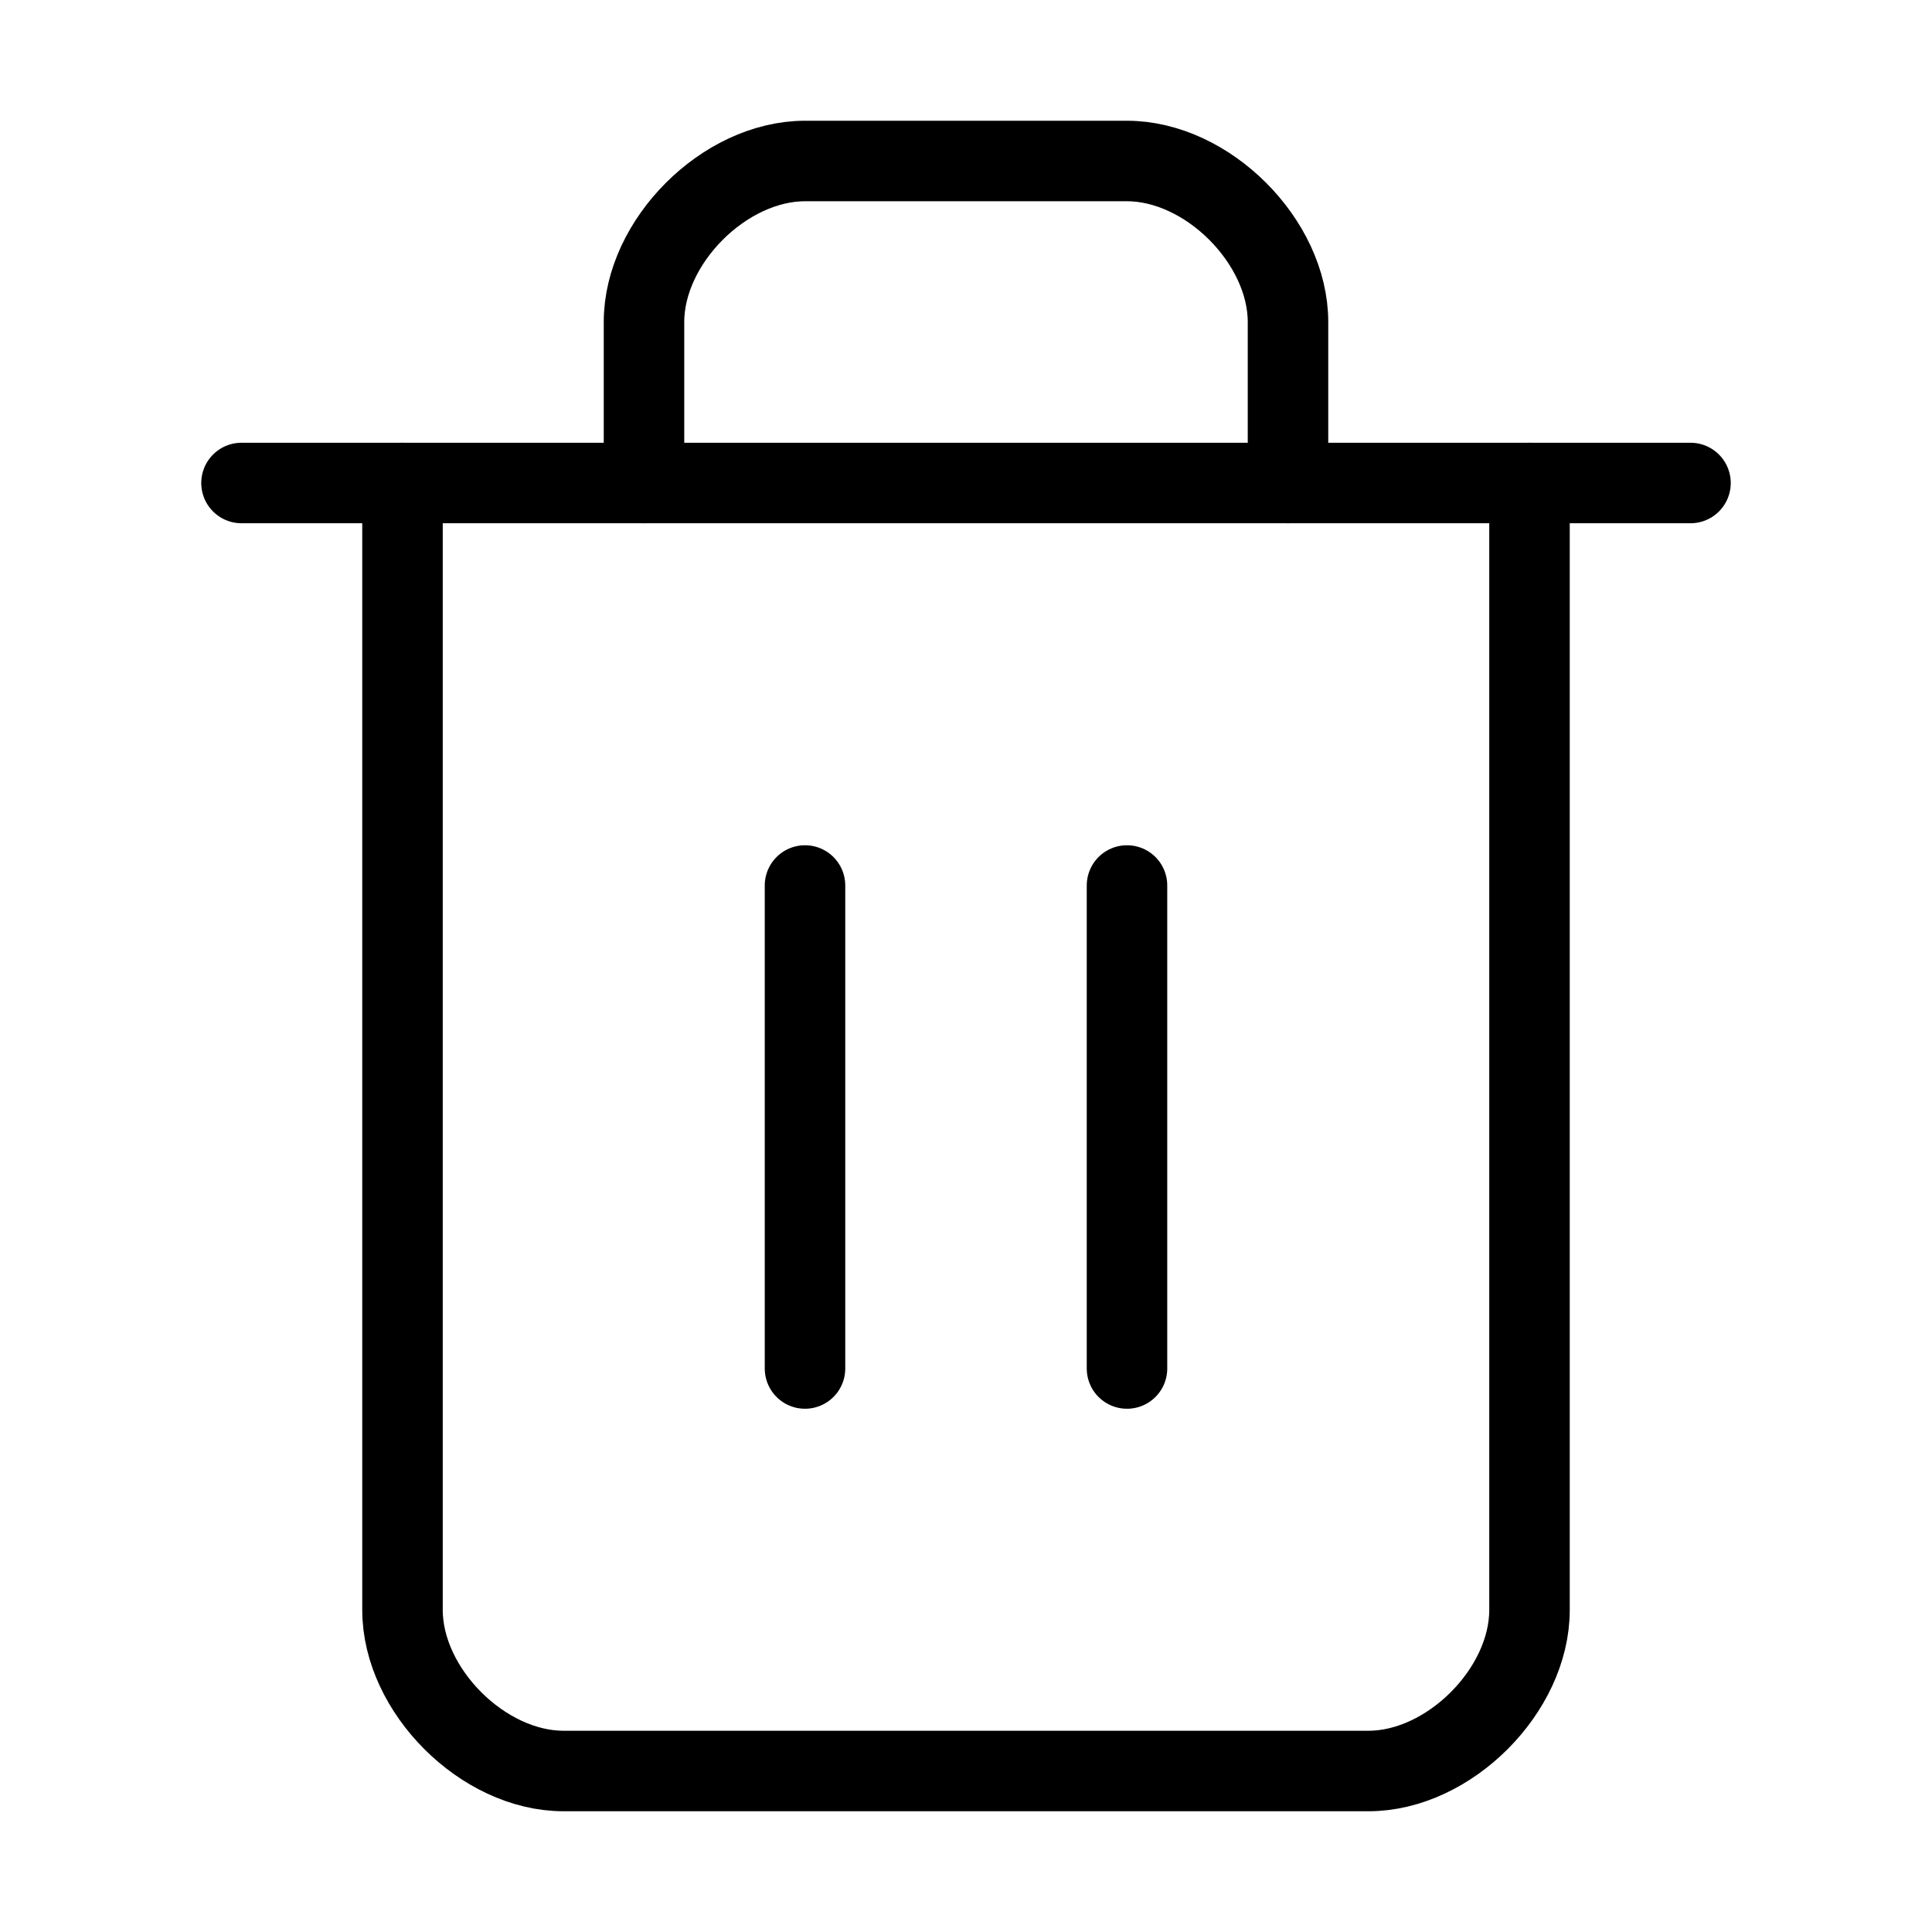
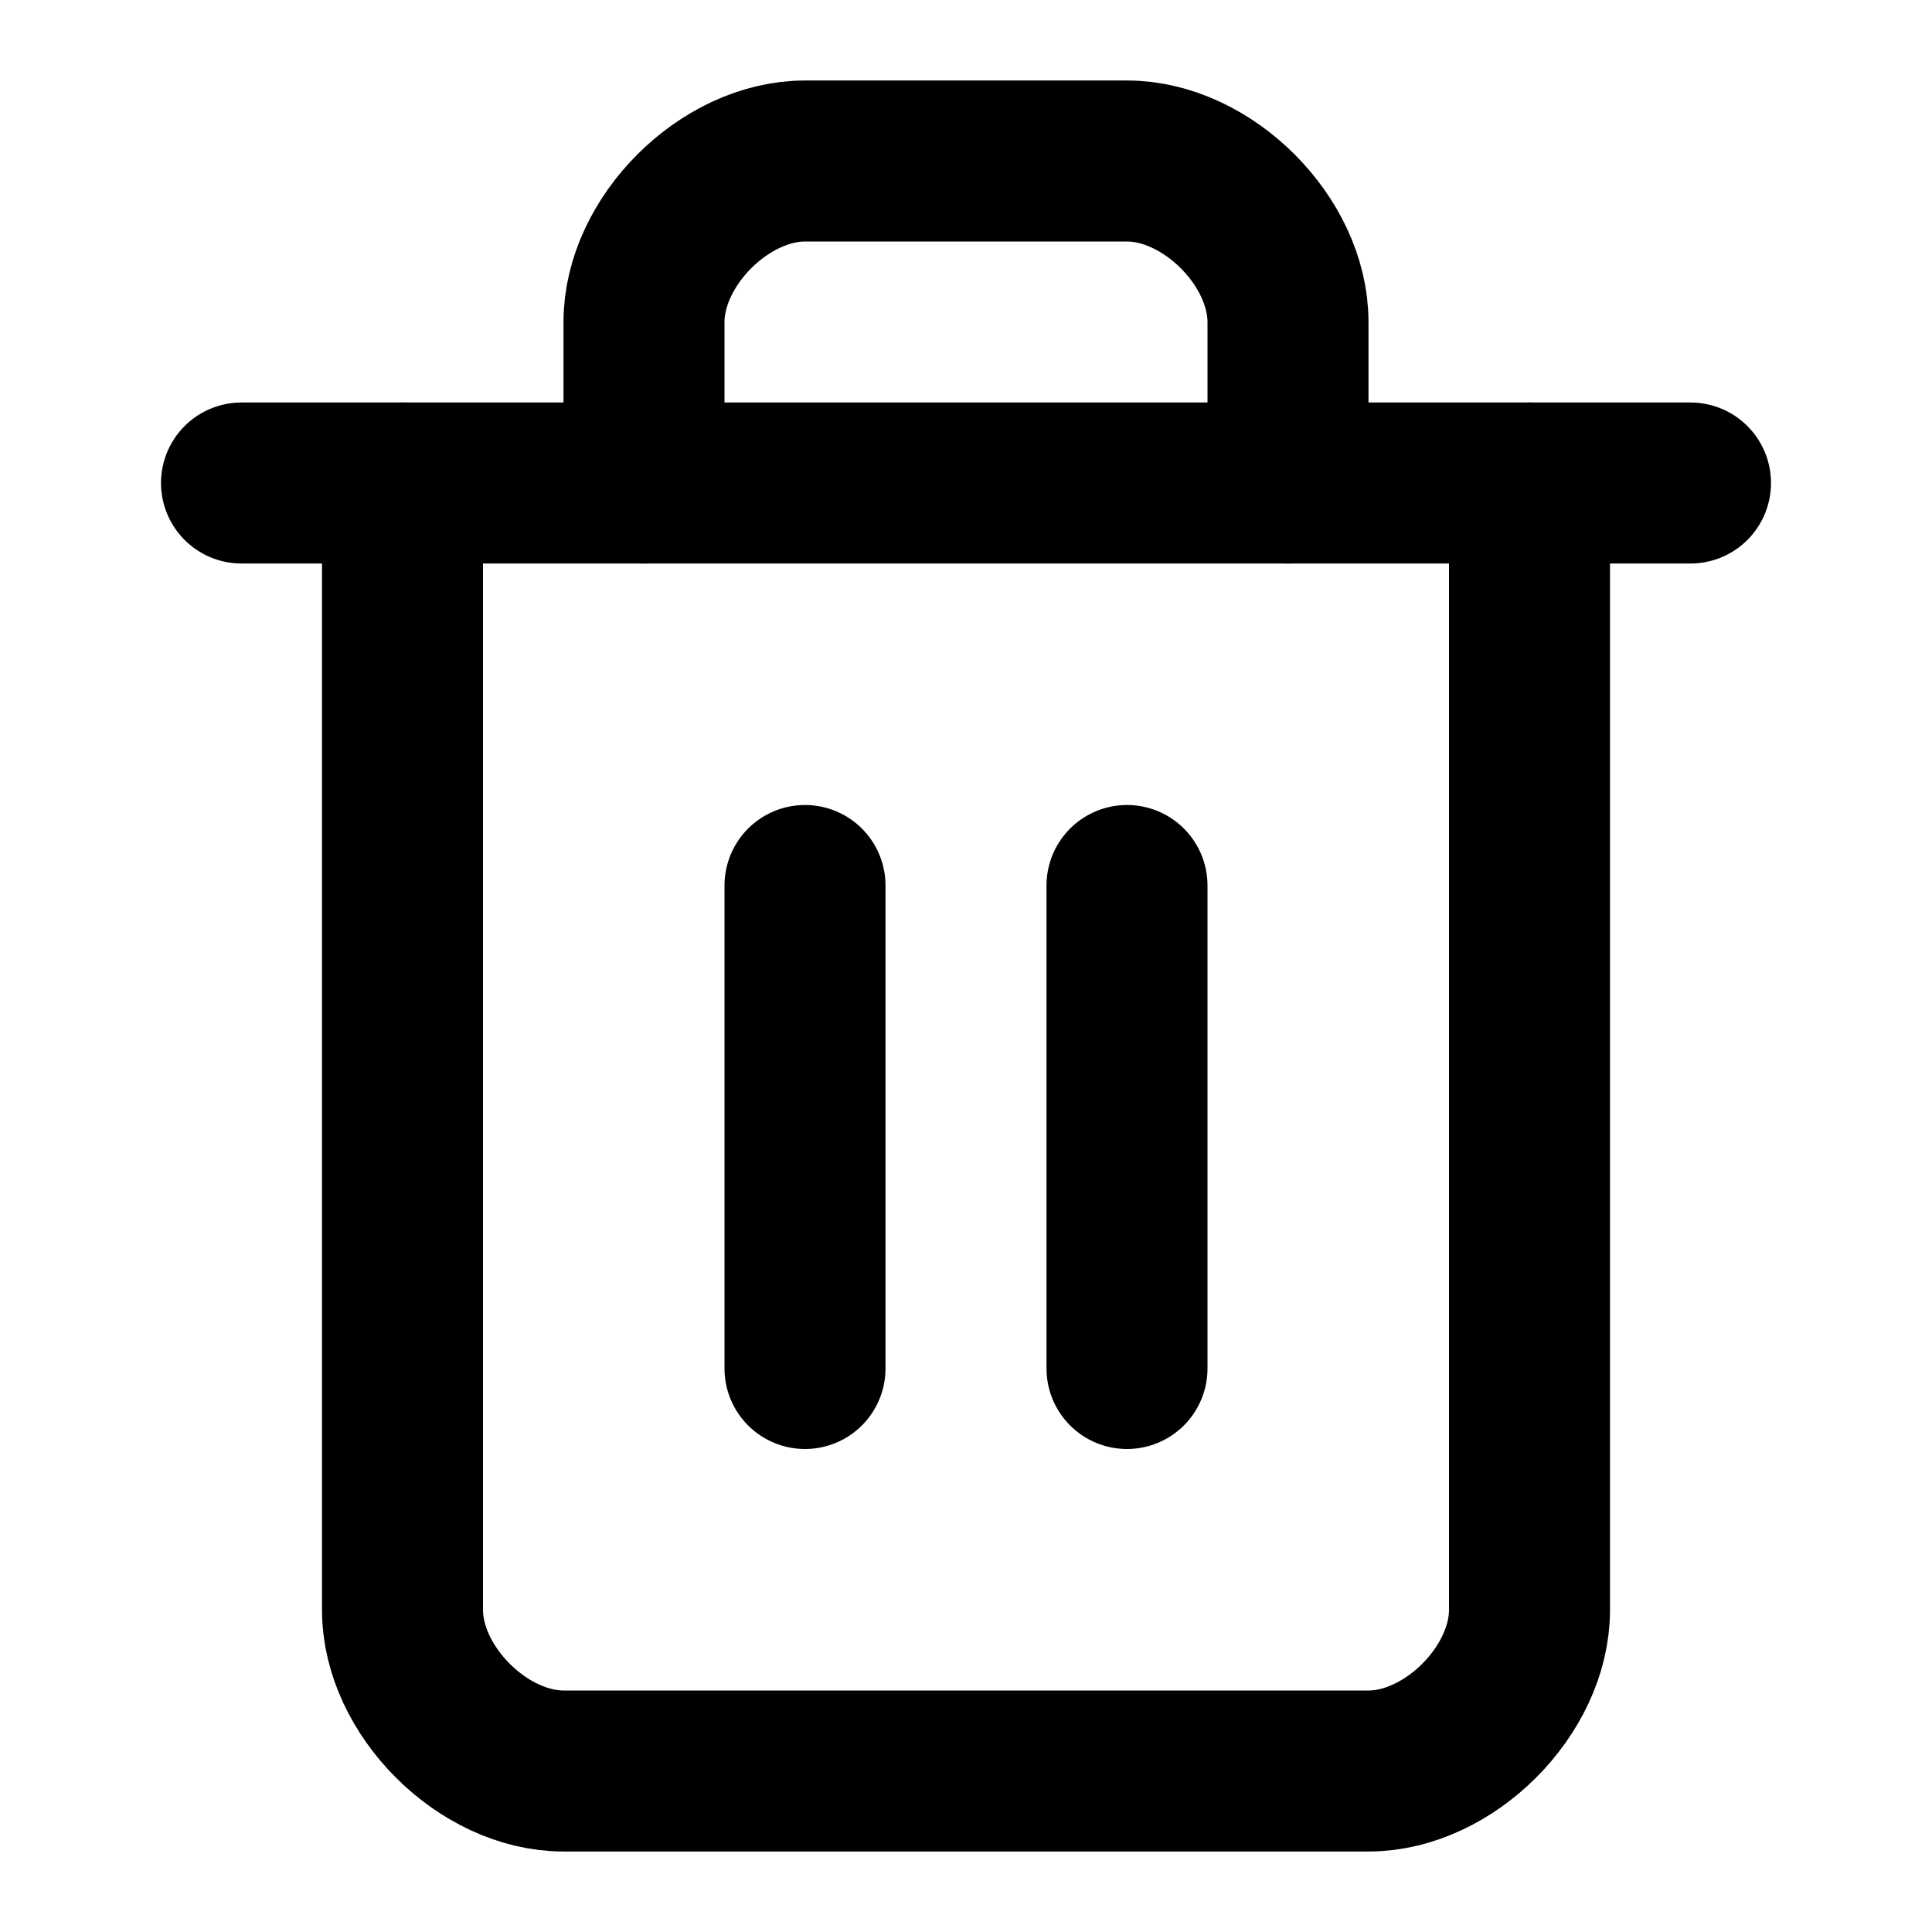
- <svg xmlns="http://www.w3.org/2000/svg" viewBox="0 0 24 24" fill="none" stroke="currentColor" stroke-linecap="round" stroke-linejoin="round">
+ <svg xmlns="http://www.w3.org/2000/svg" viewBox="0 0 24 24" fill="none" stroke="currentColor" stroke-linecap="round" stroke-linejoin="round" stroke-width="2">
  <path d="M3 6h18" />
  <path d="M19 6v14c0 1-1 2-2 2H7c-1 0-2-1-2-2V6" />
  <path d="M8 6V4c0-1 1-2 2-2h4c1 0 2 1 2 2v2" />
  <line x1="10" x2="10" y1="11" y2="17" />
  <line x1="14" x2="14" y1="11" y2="17" />
</svg>
